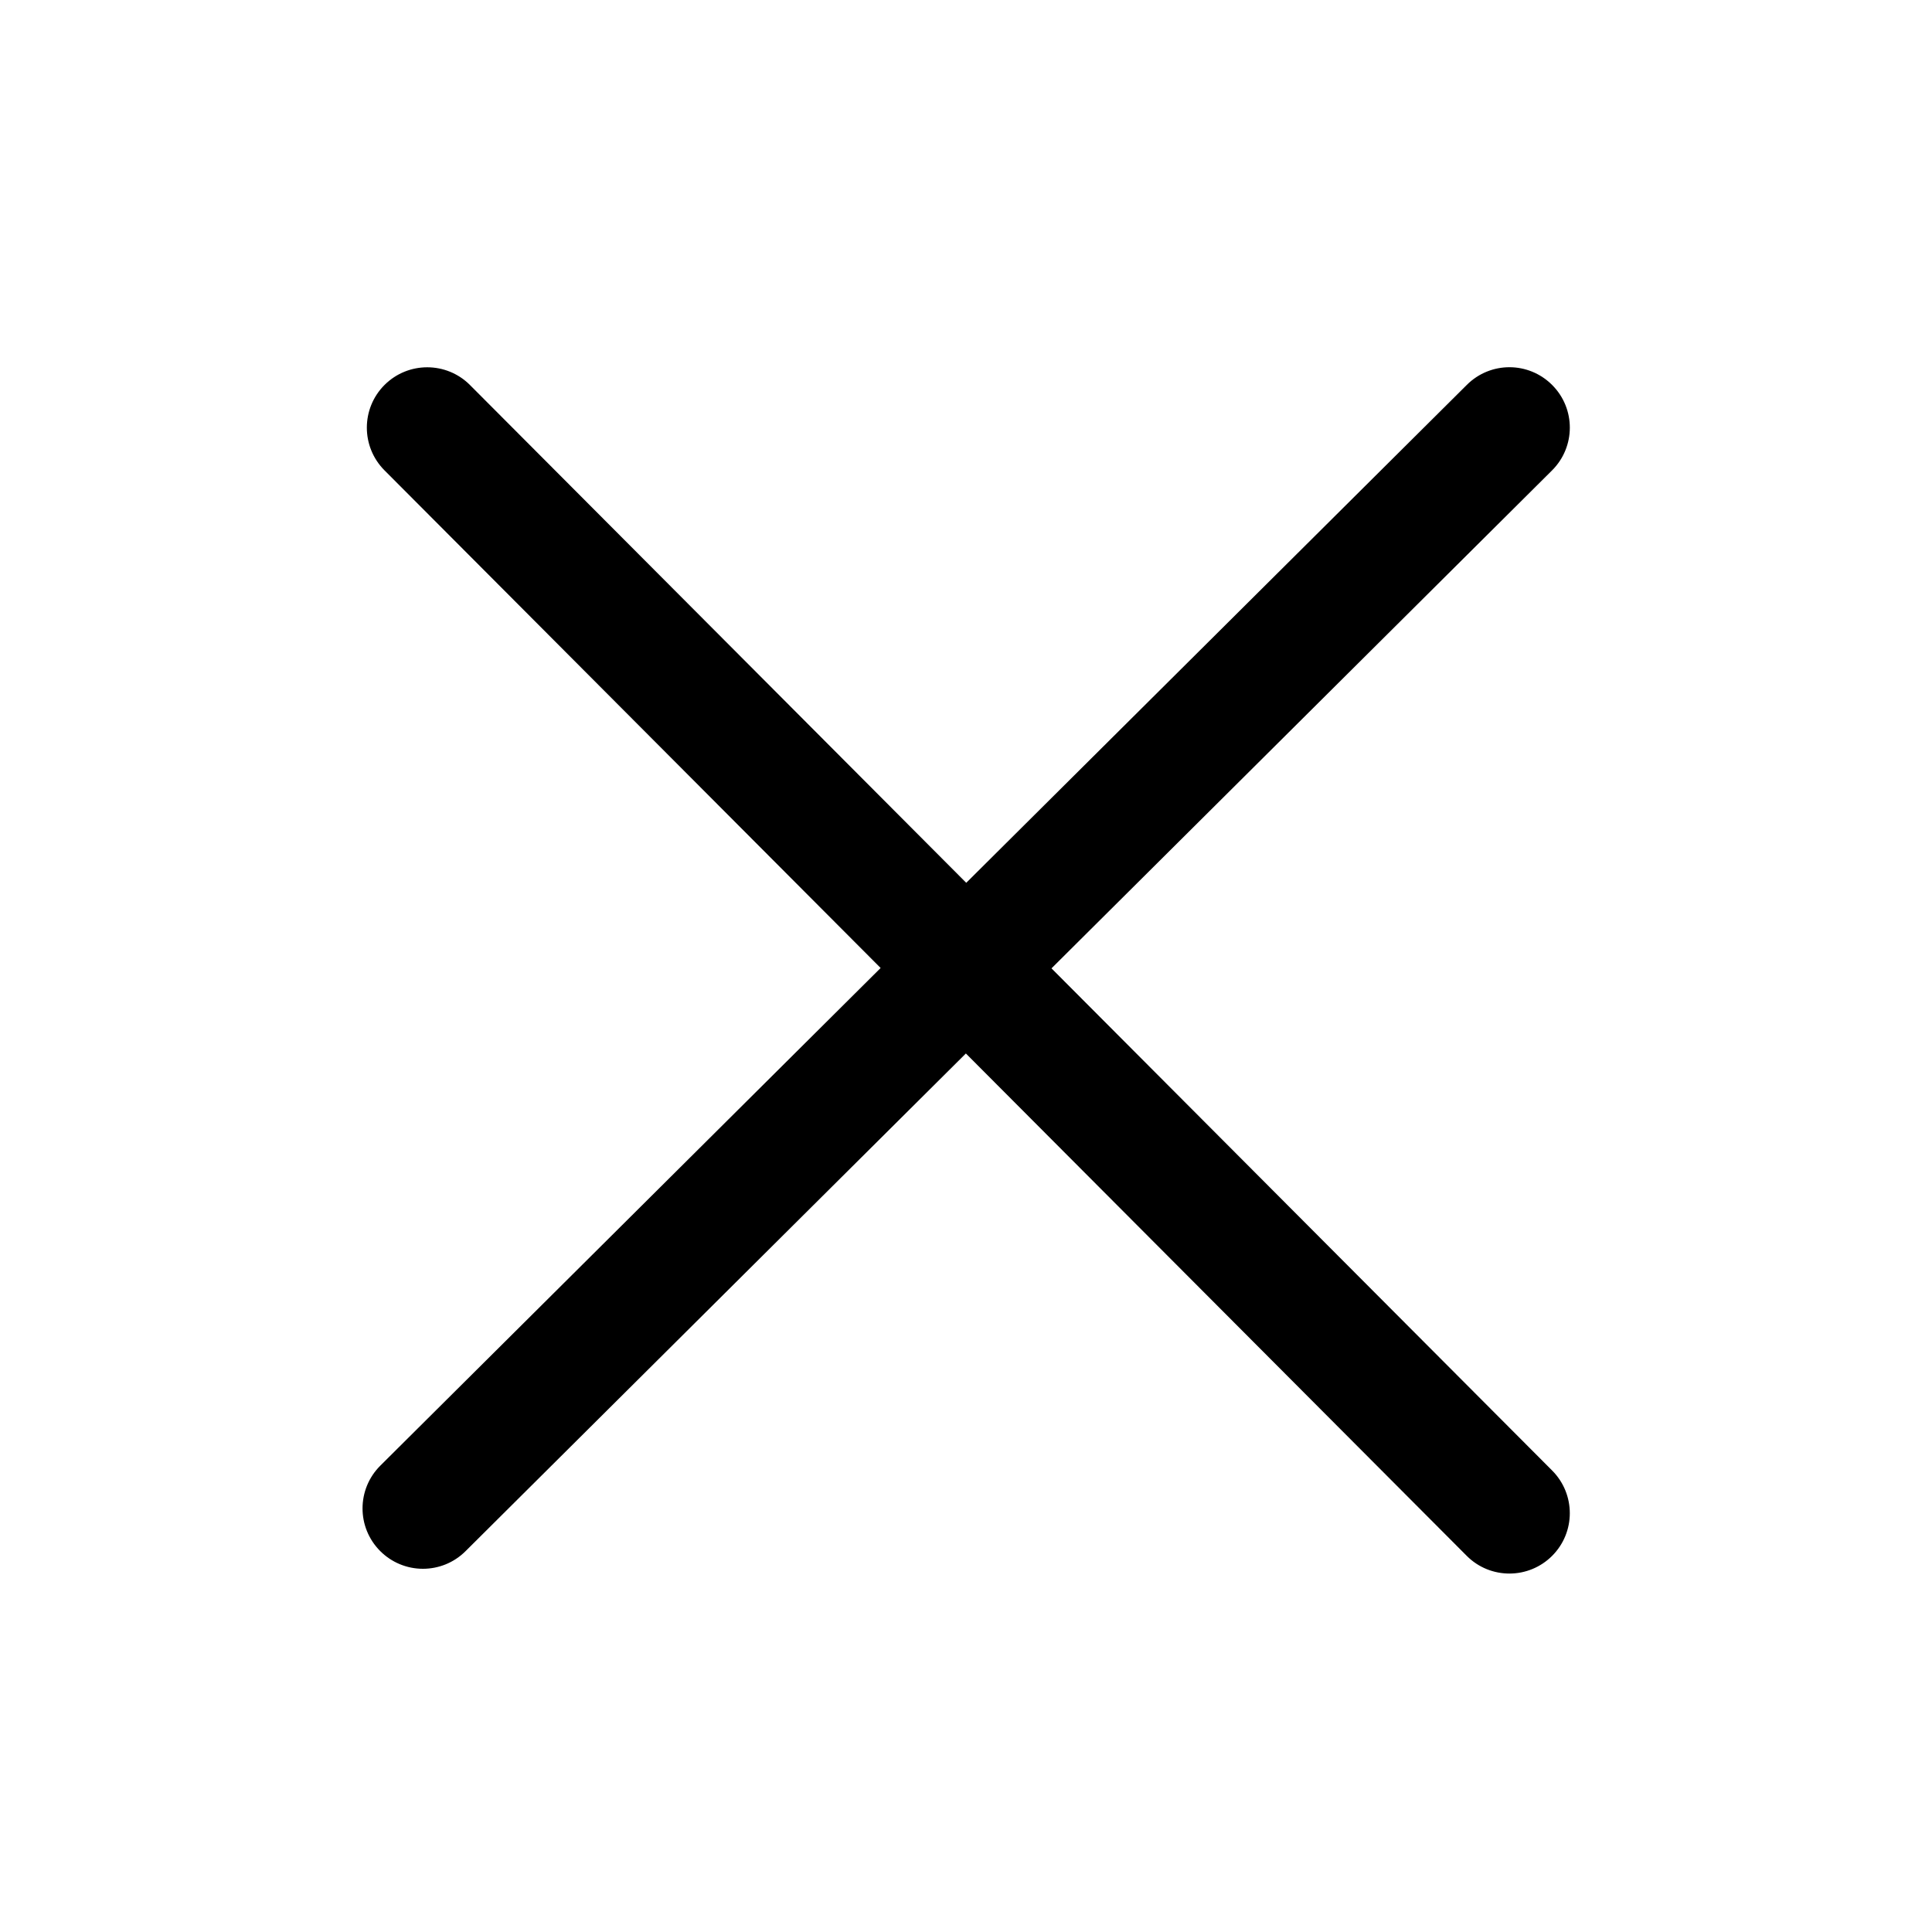
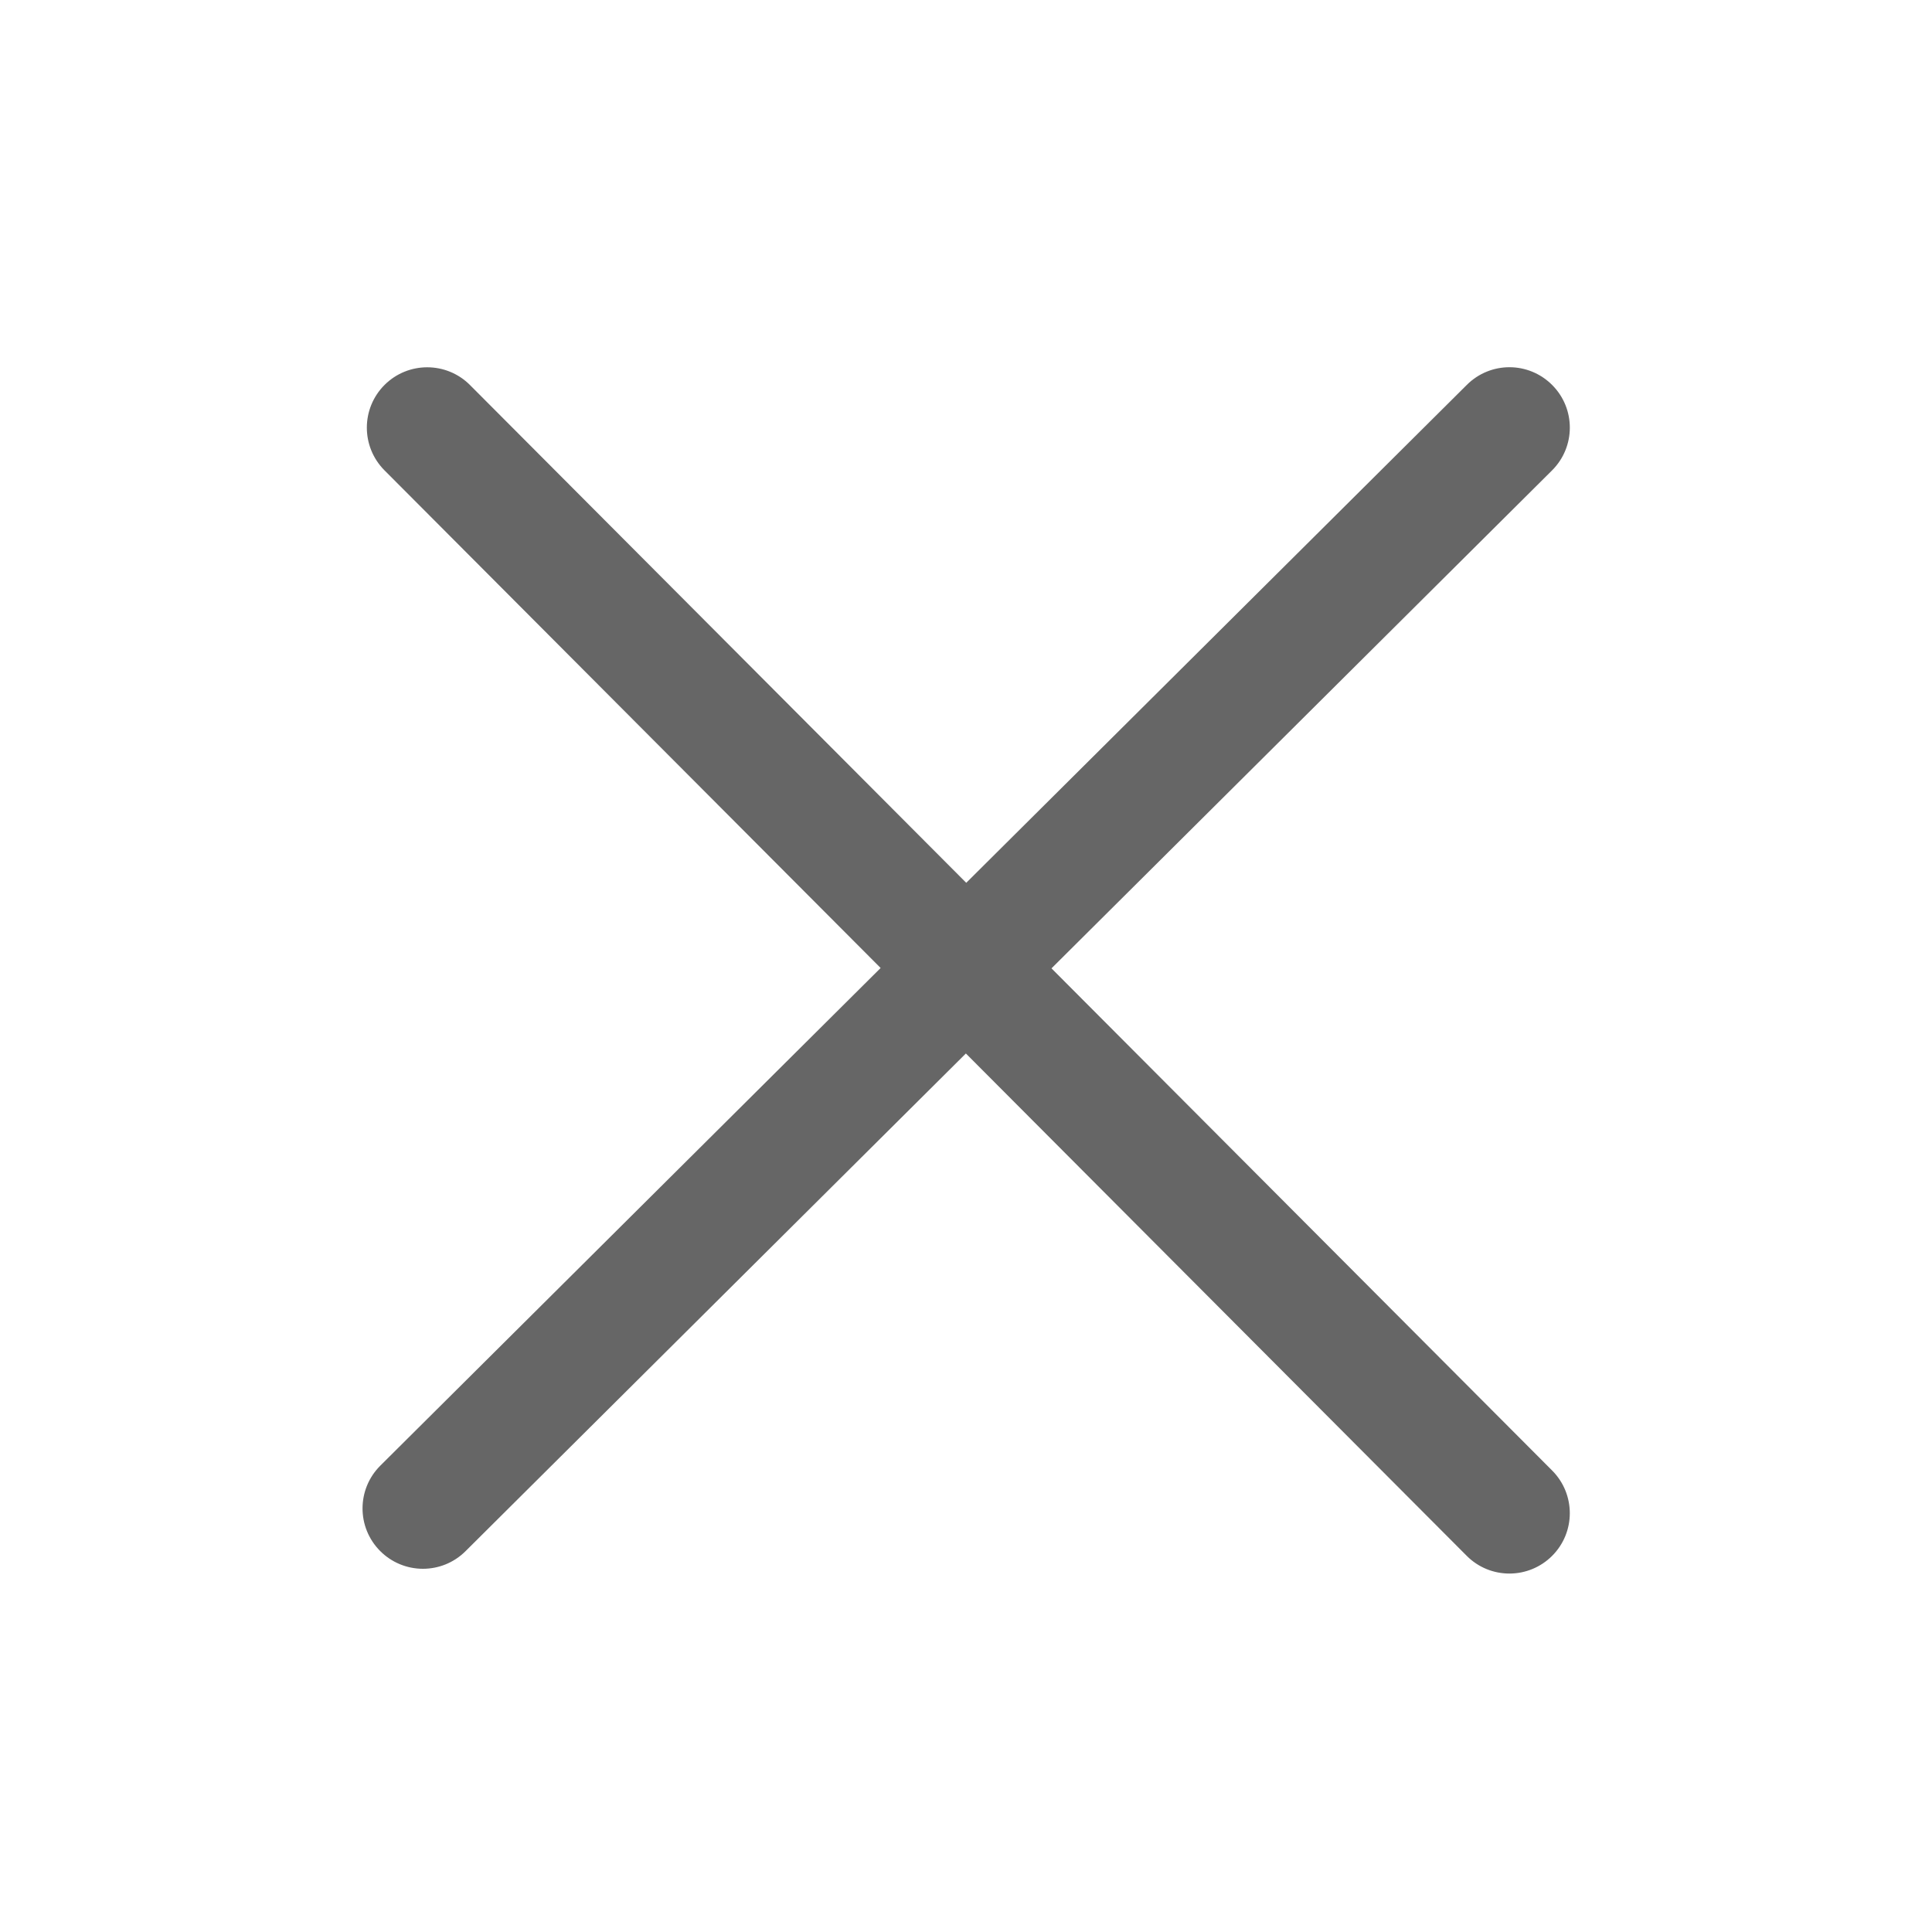
<svg xmlns="http://www.w3.org/2000/svg" t="1715092151052" class="icon" viewBox="0 0 1024 1024" version="1.1" p-id="11421" width="128" height="128">
-   <path d="M557.312 513.248l265.28-263.904c12.544-12.48 12.608-32.704 0.128-45.248-12.512-12.576-32.704-12.608-45.248-0.128L512.128 467.904l-263.04-263.84c-12.448-12.48-32.704-12.544-45.248-0.064-12.512 12.48-12.544 32.736-0.064 45.28l262.976 263.776L201.6 776.8c-12.544 12.48-12.608 32.704-0.128 45.248a31.937 31.937 0 0 0 22.688 9.44c8.16 0 16.32-3.104 22.56-9.312l265.216-263.808 265.44 266.24c6.24 6.272 14.432 9.408 22.656 9.408a31.94 31.94 0 0 0 22.592-9.344c12.512-12.48 12.544-32.704 0.064-45.248L557.312 513.248z" p-id="11422" />
+   <path d="M557.312 513.248l265.28-263.904c12.544-12.48 12.608-32.704 0.128-45.248-12.512-12.576-32.704-12.608-45.248-0.128L512.128 467.904l-263.04-263.84c-12.448-12.48-32.704-12.544-45.248-0.064-12.512 12.48-12.544 32.736-0.064 45.28l262.976 263.776L201.6 776.8c-12.544 12.48-12.608 32.704-0.128 45.248a31.937 31.937 0 0 0 22.688 9.44c8.16 0 16.32-3.104 22.56-9.312l265.216-263.808 265.44 266.24c6.24 6.272 14.432 9.408 22.656 9.408a31.94 31.94 0 0 0 22.592-9.344c12.512-12.48 12.544-32.704 0.064-45.248L557.312 513.248z" p-id="11422" fill="#666666" />
</svg>
